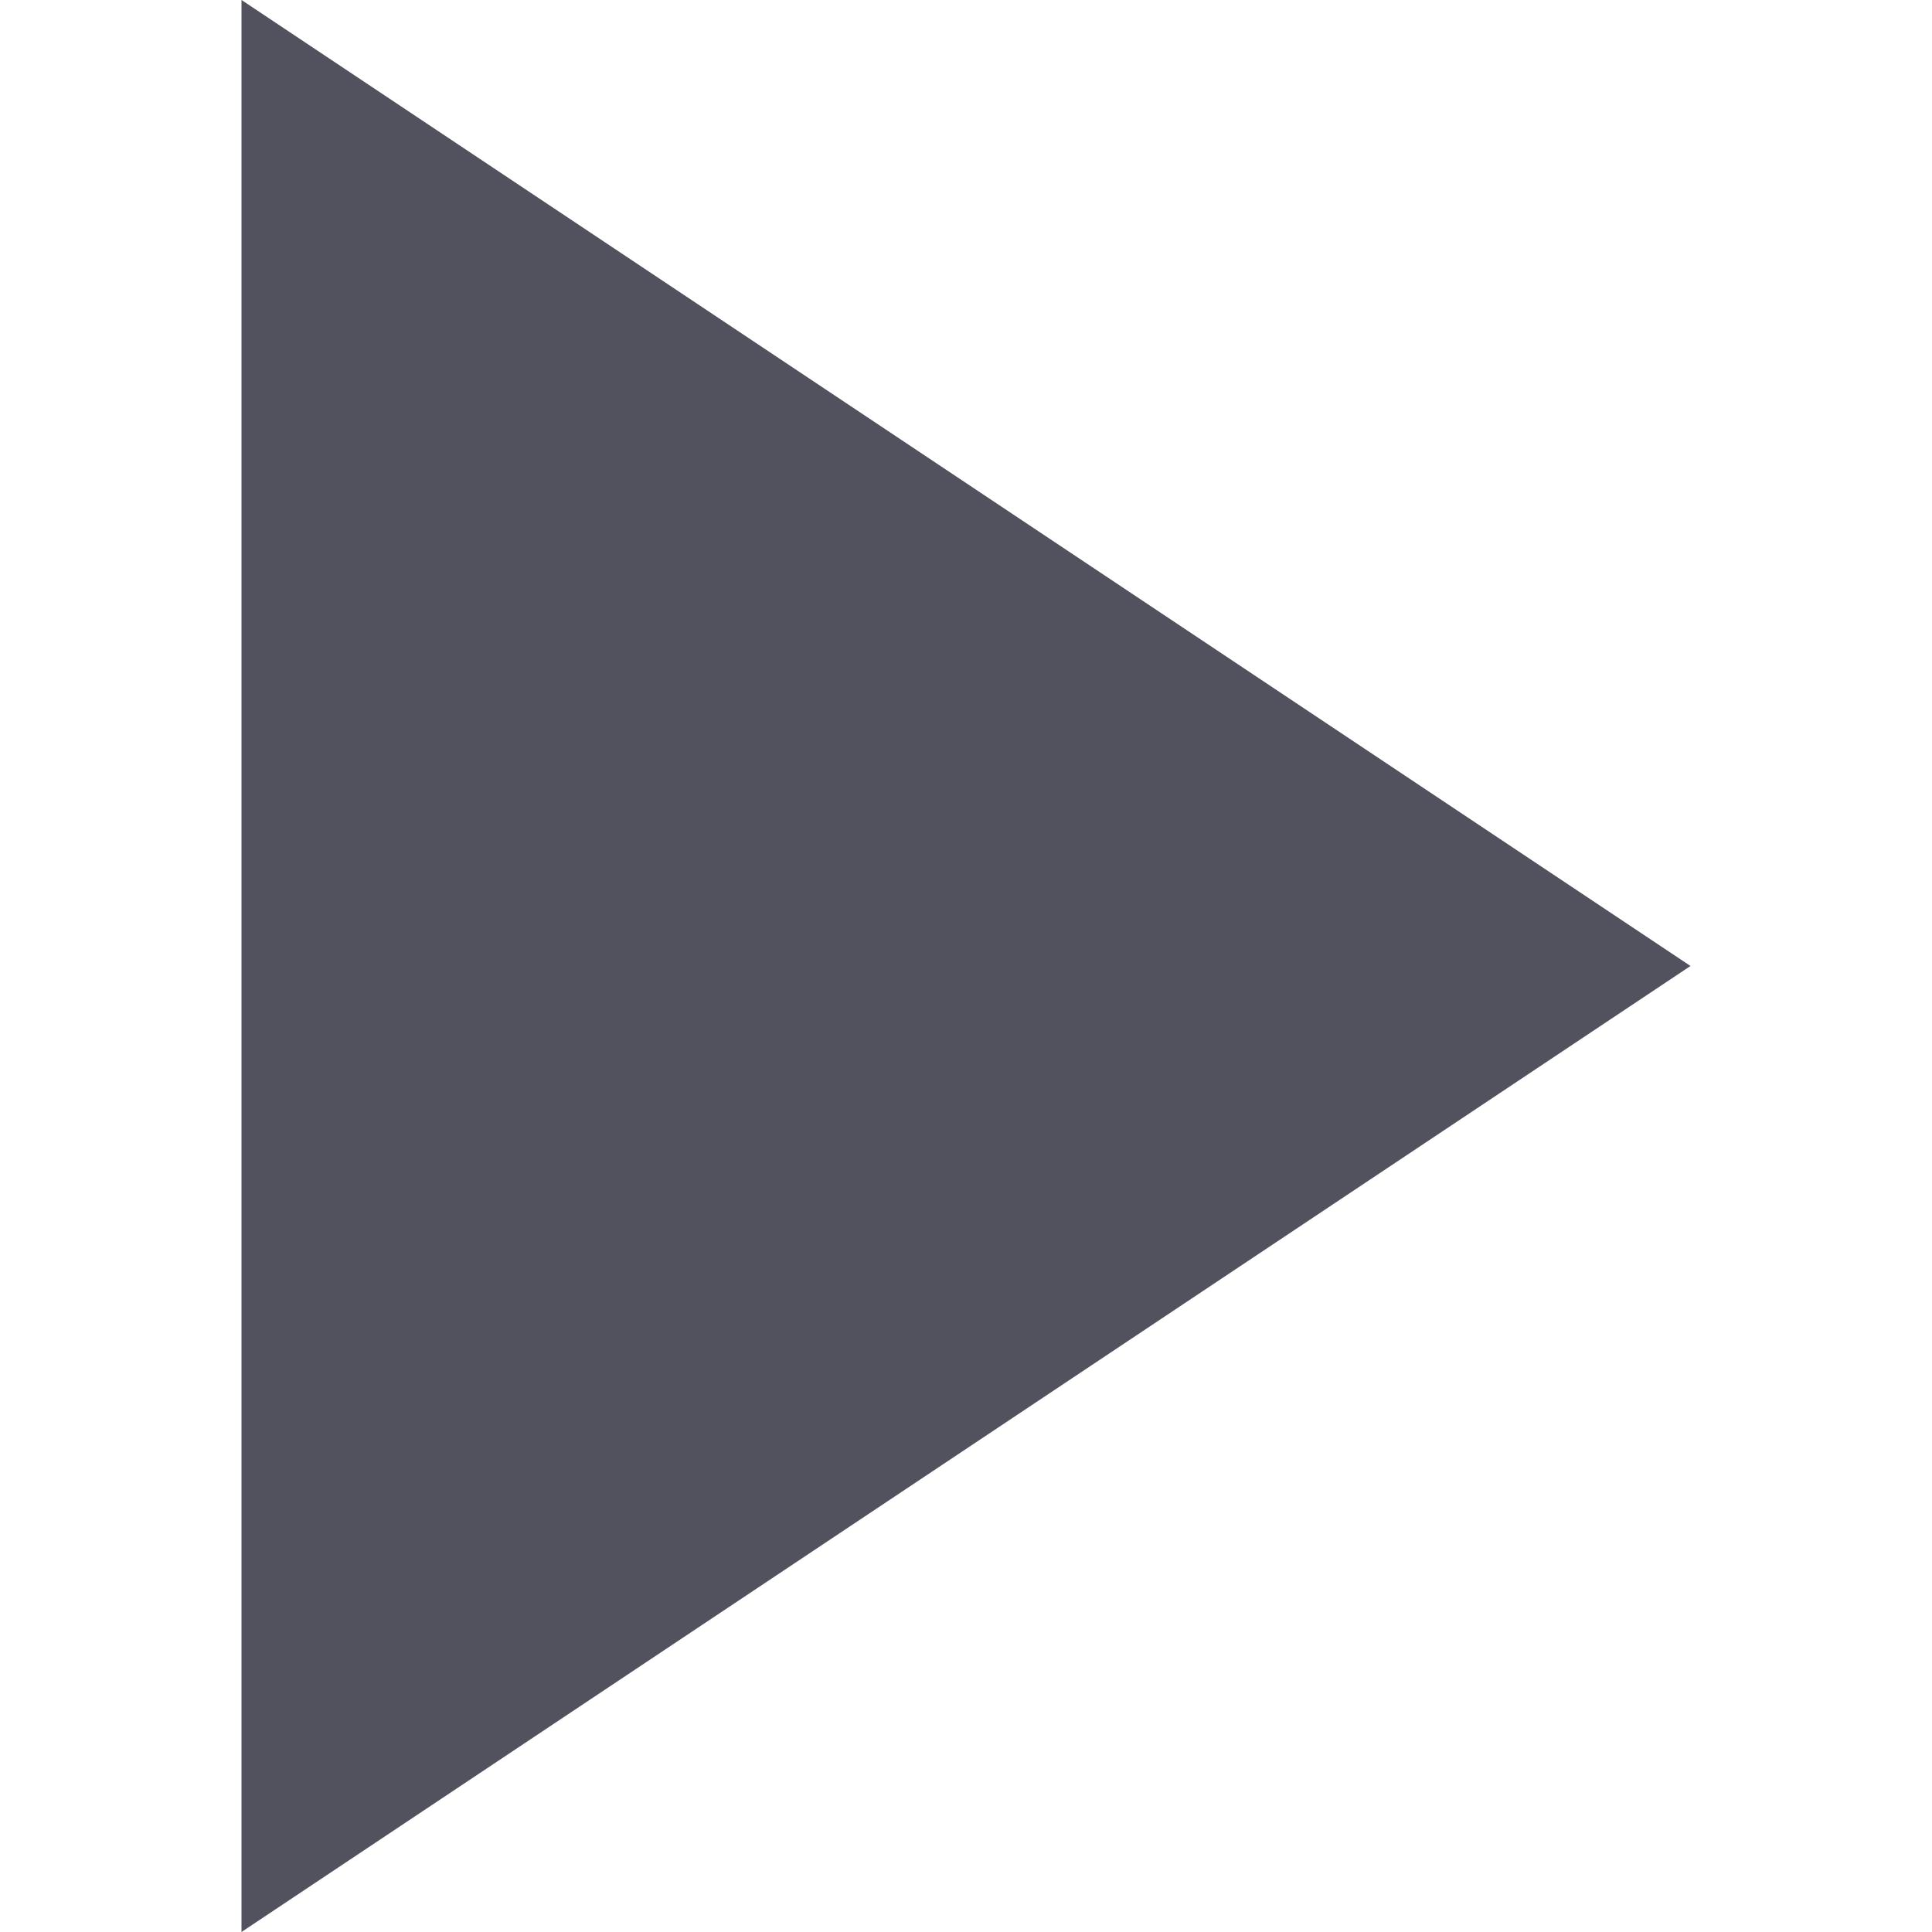
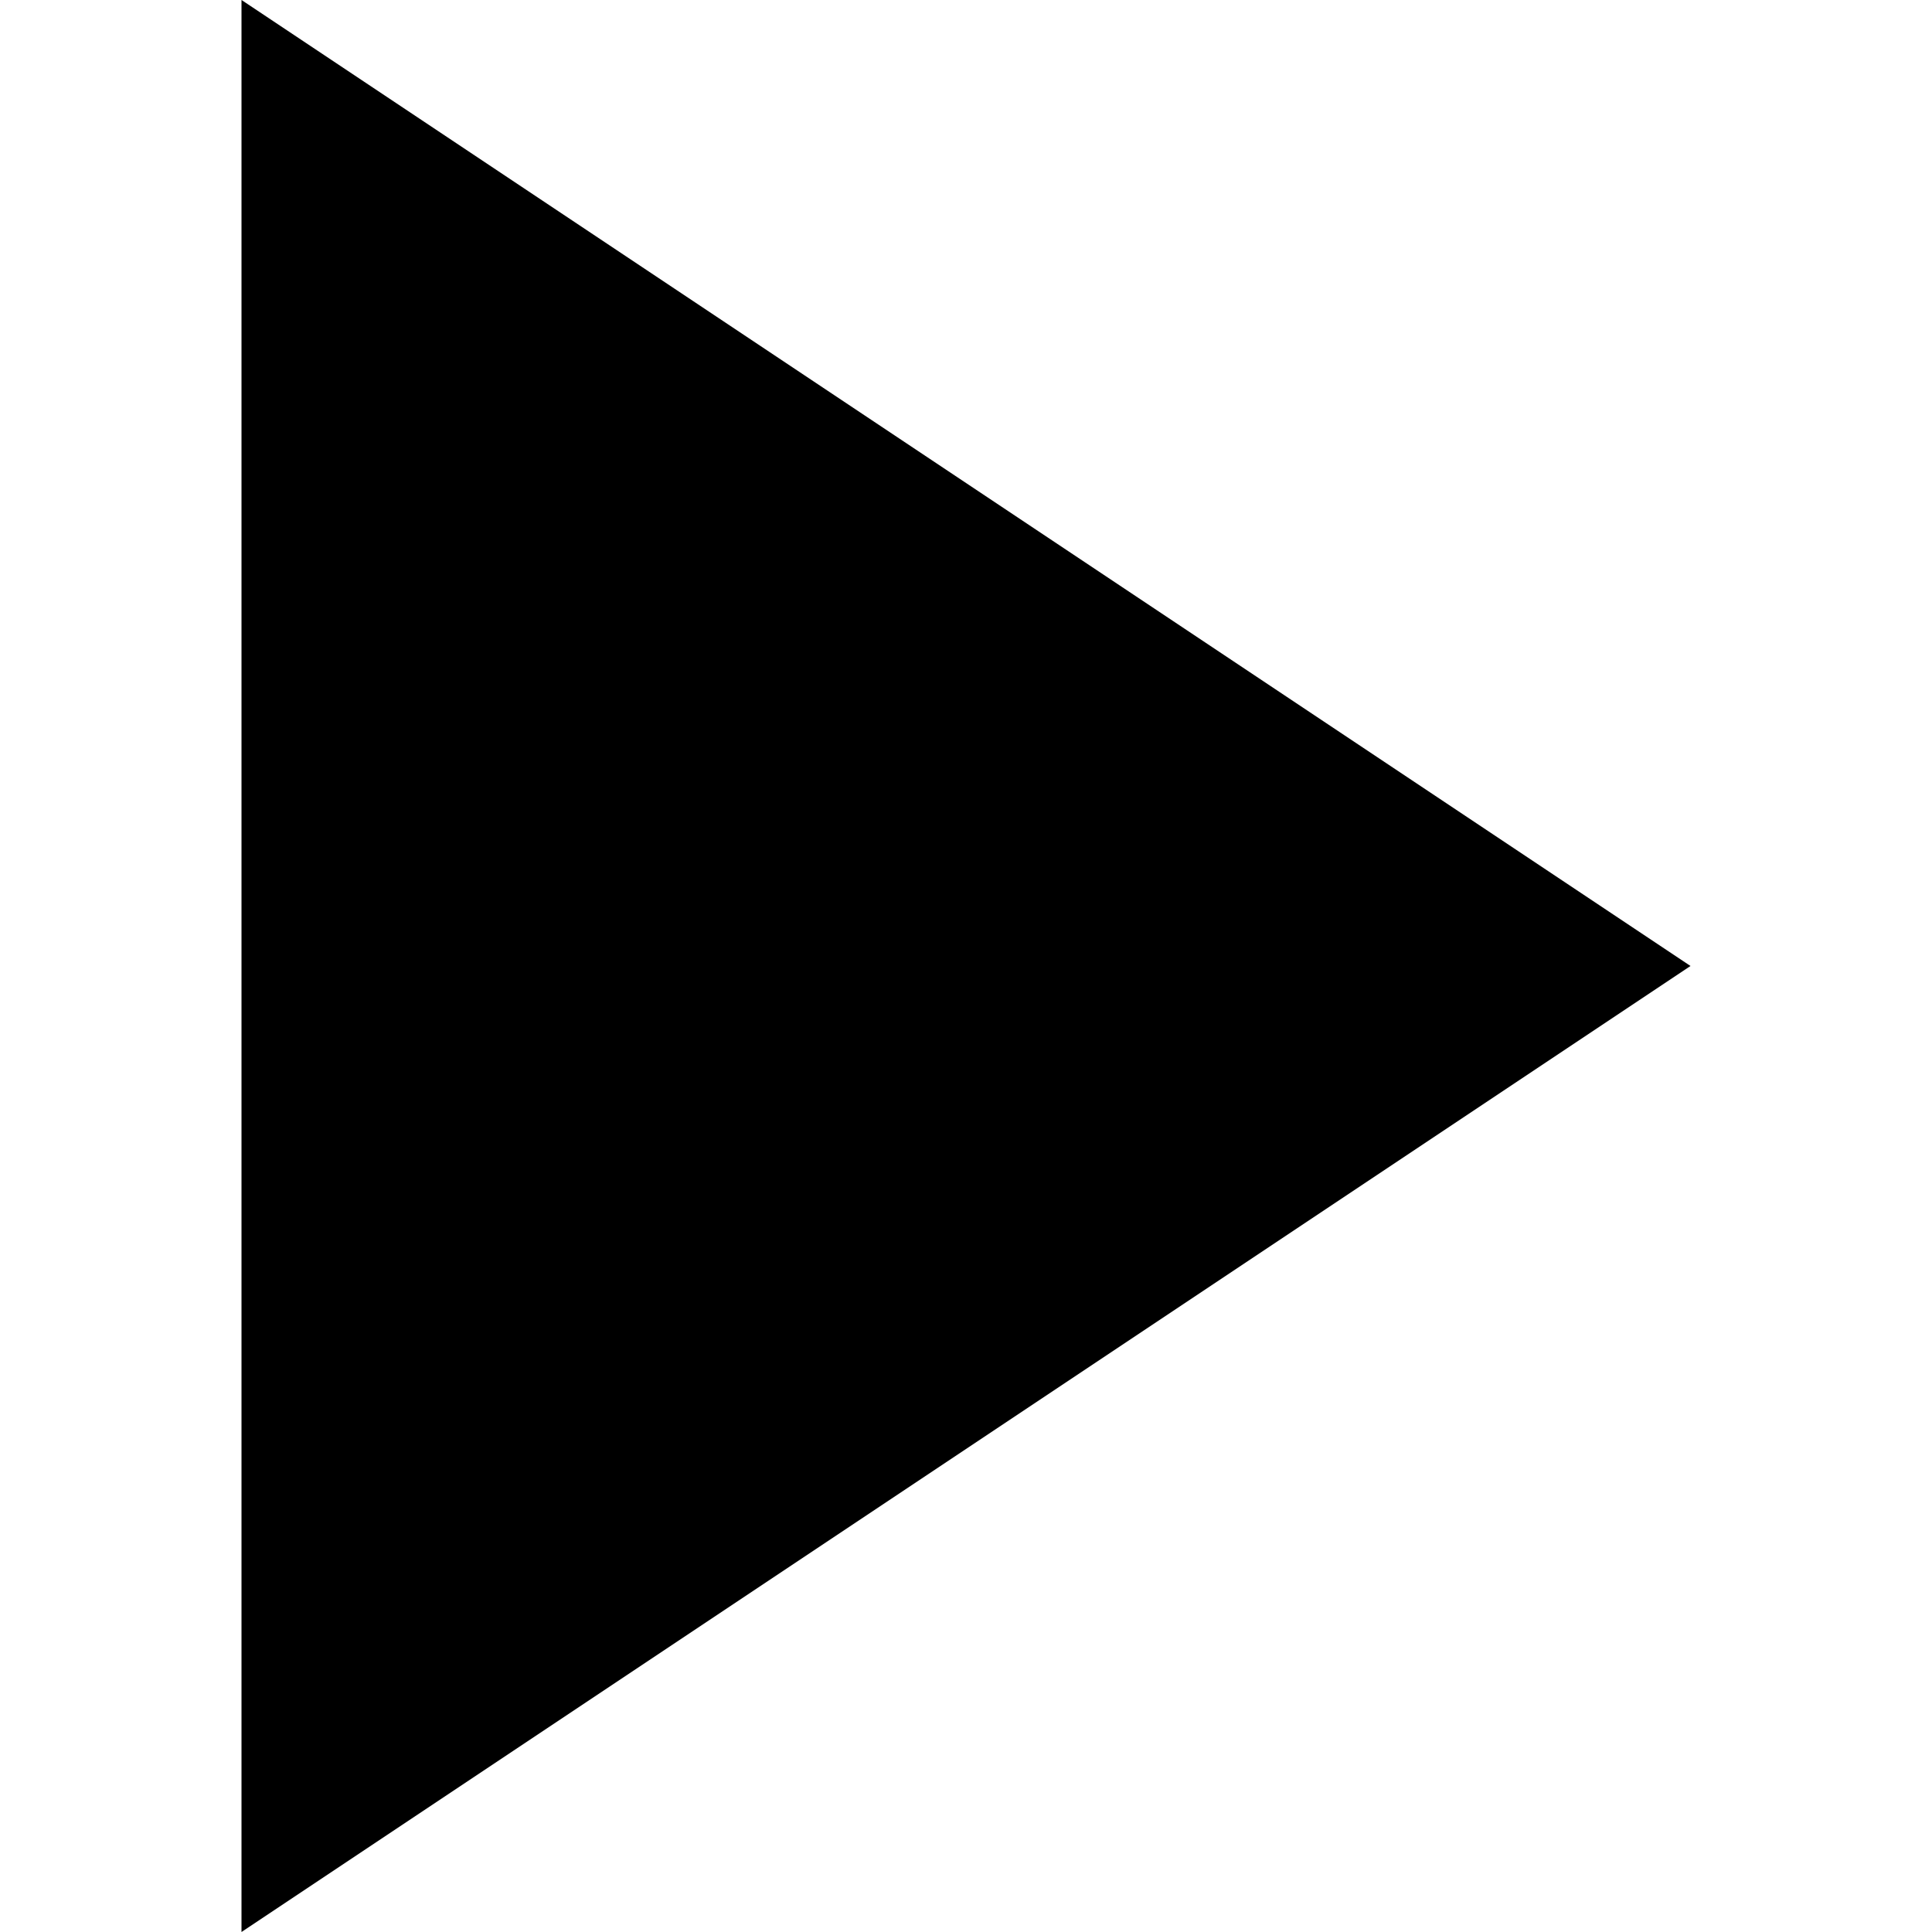
<svg xmlns="http://www.w3.org/2000/svg" width="8px" height="8px" viewBox="0 0 8 8" version="1.1">
-   <g id="ico-start" stroke="none" stroke-width="1" fill="none" fill-rule="evenodd">
-     <polygon id="Rectangle" fill="#52525F" points="1 0 7 4 1 8" />
+   <g id="ico" stroke="none" stroke-width="1" fill-rule="evenodd">
+     <polygon id="Rectangle" points="1 0 7 4 1 8" />
  </g>
</svg>
